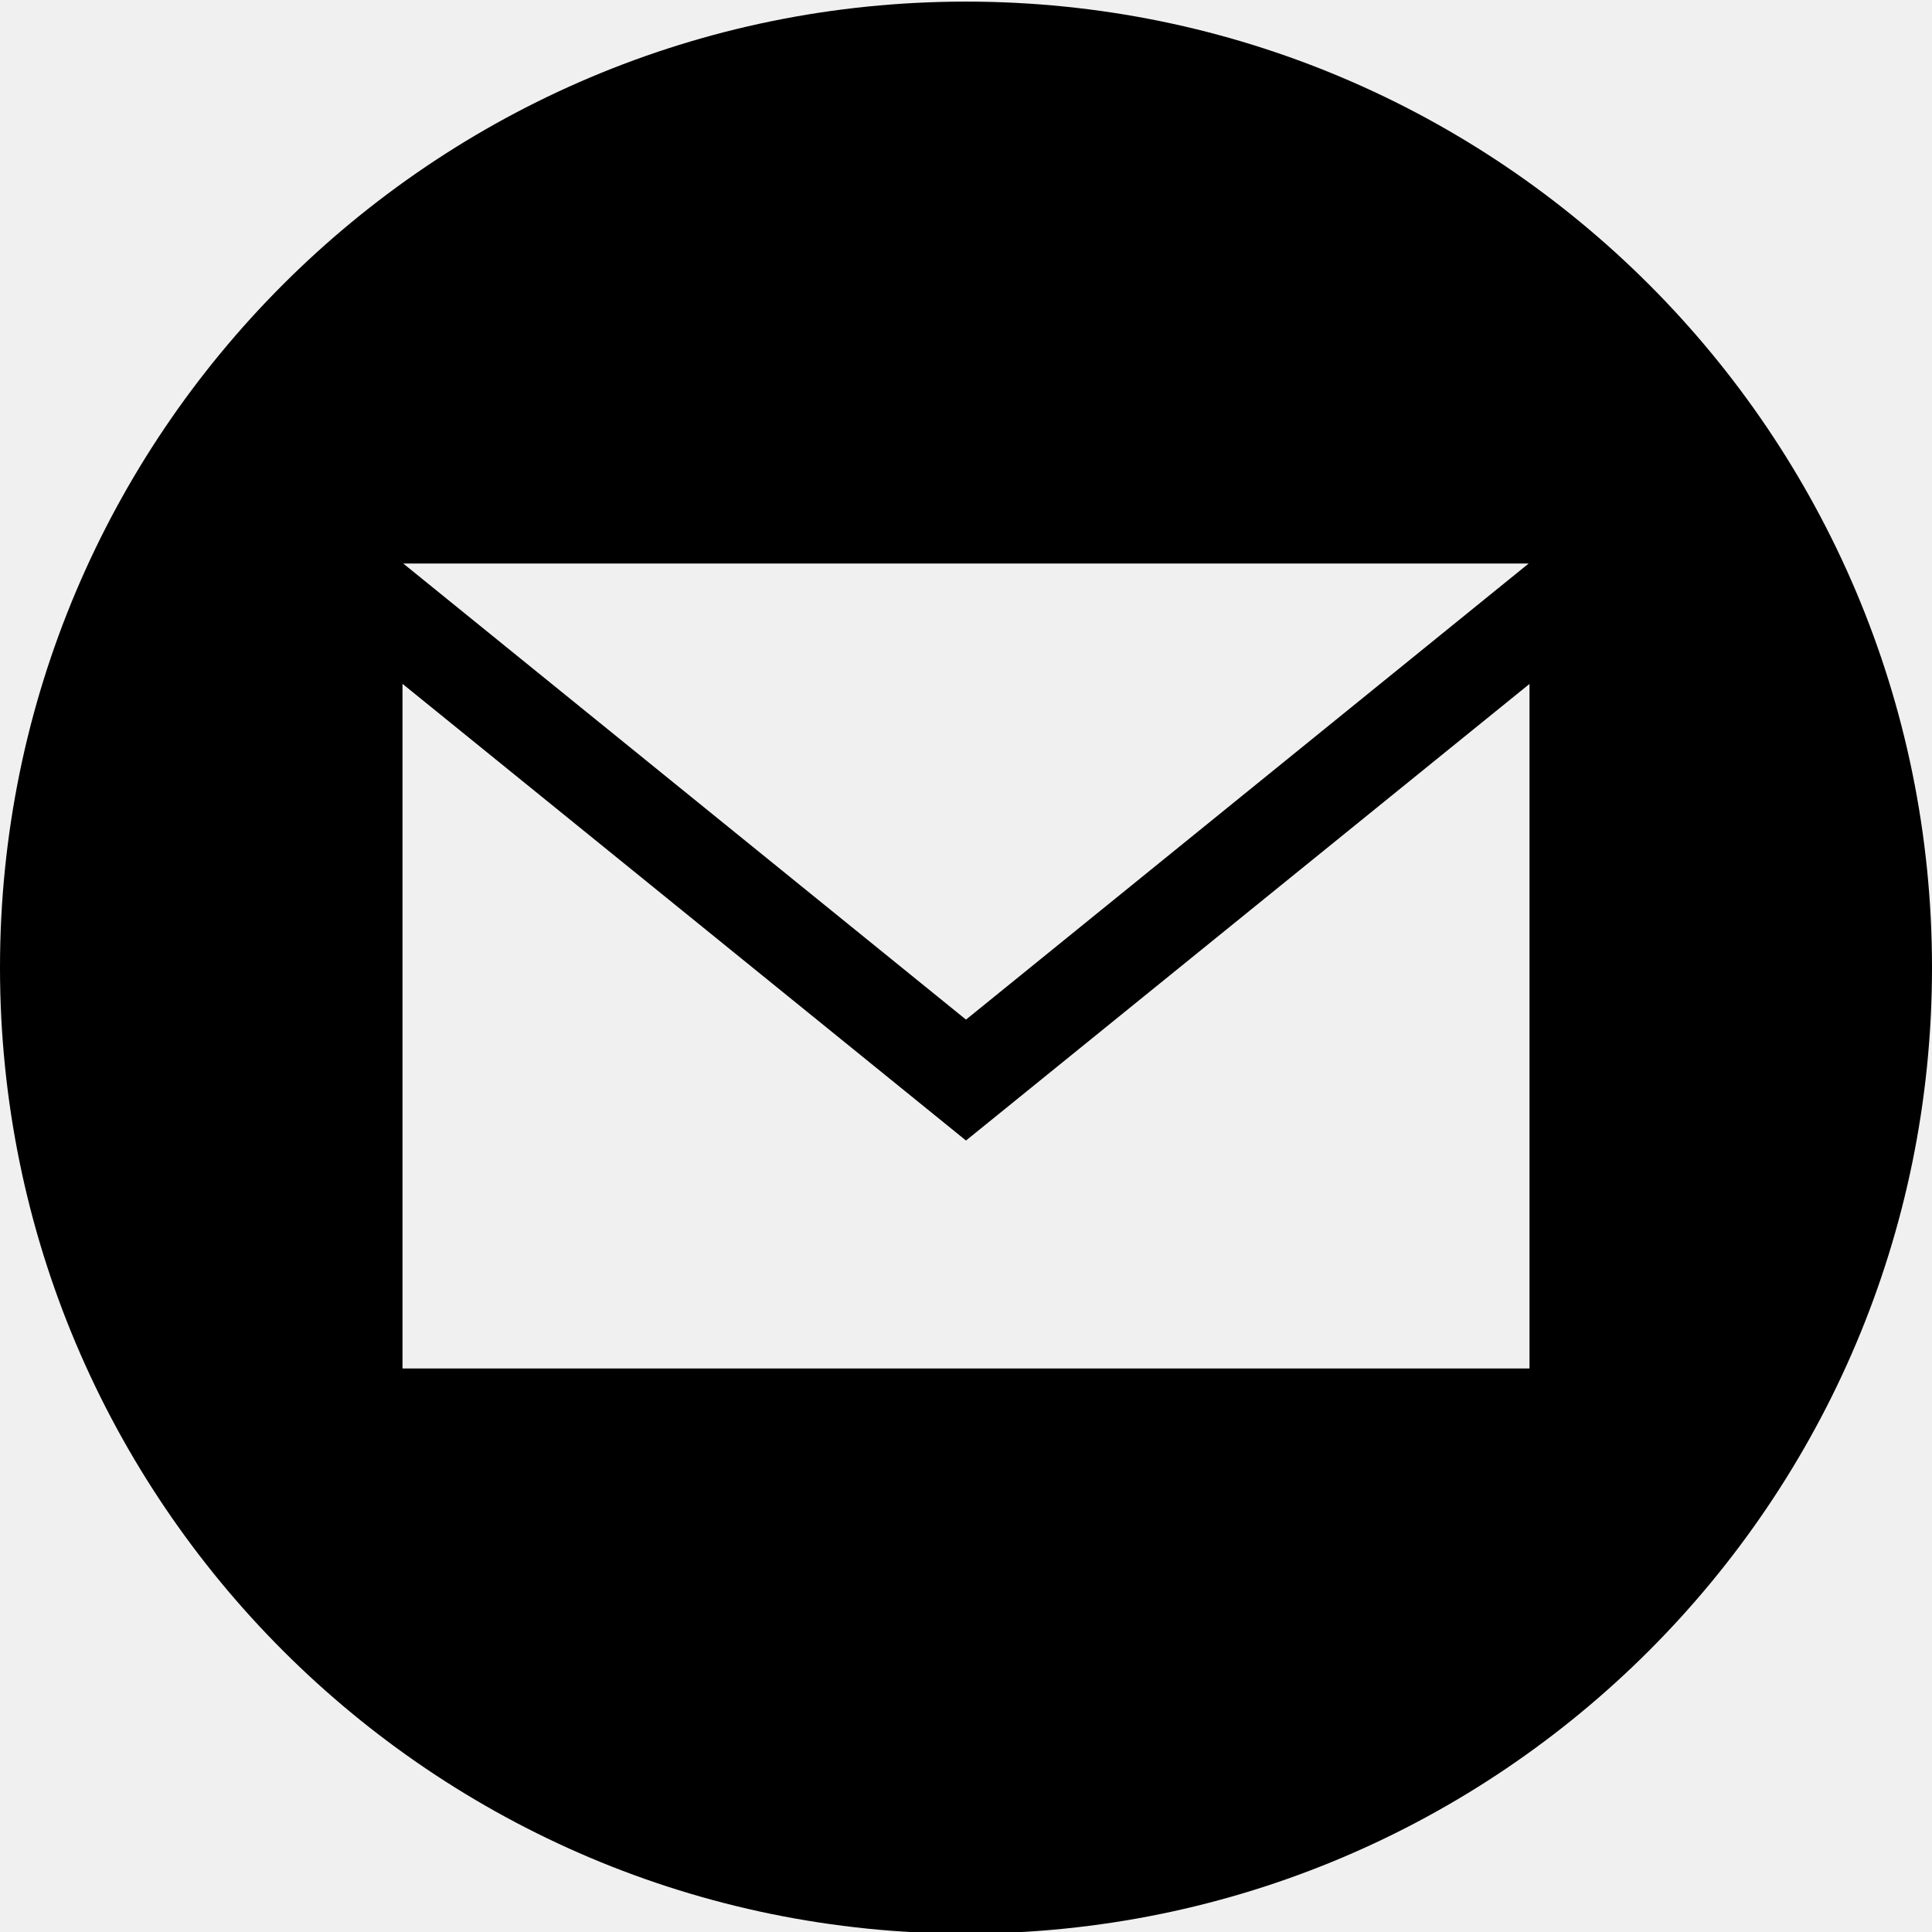
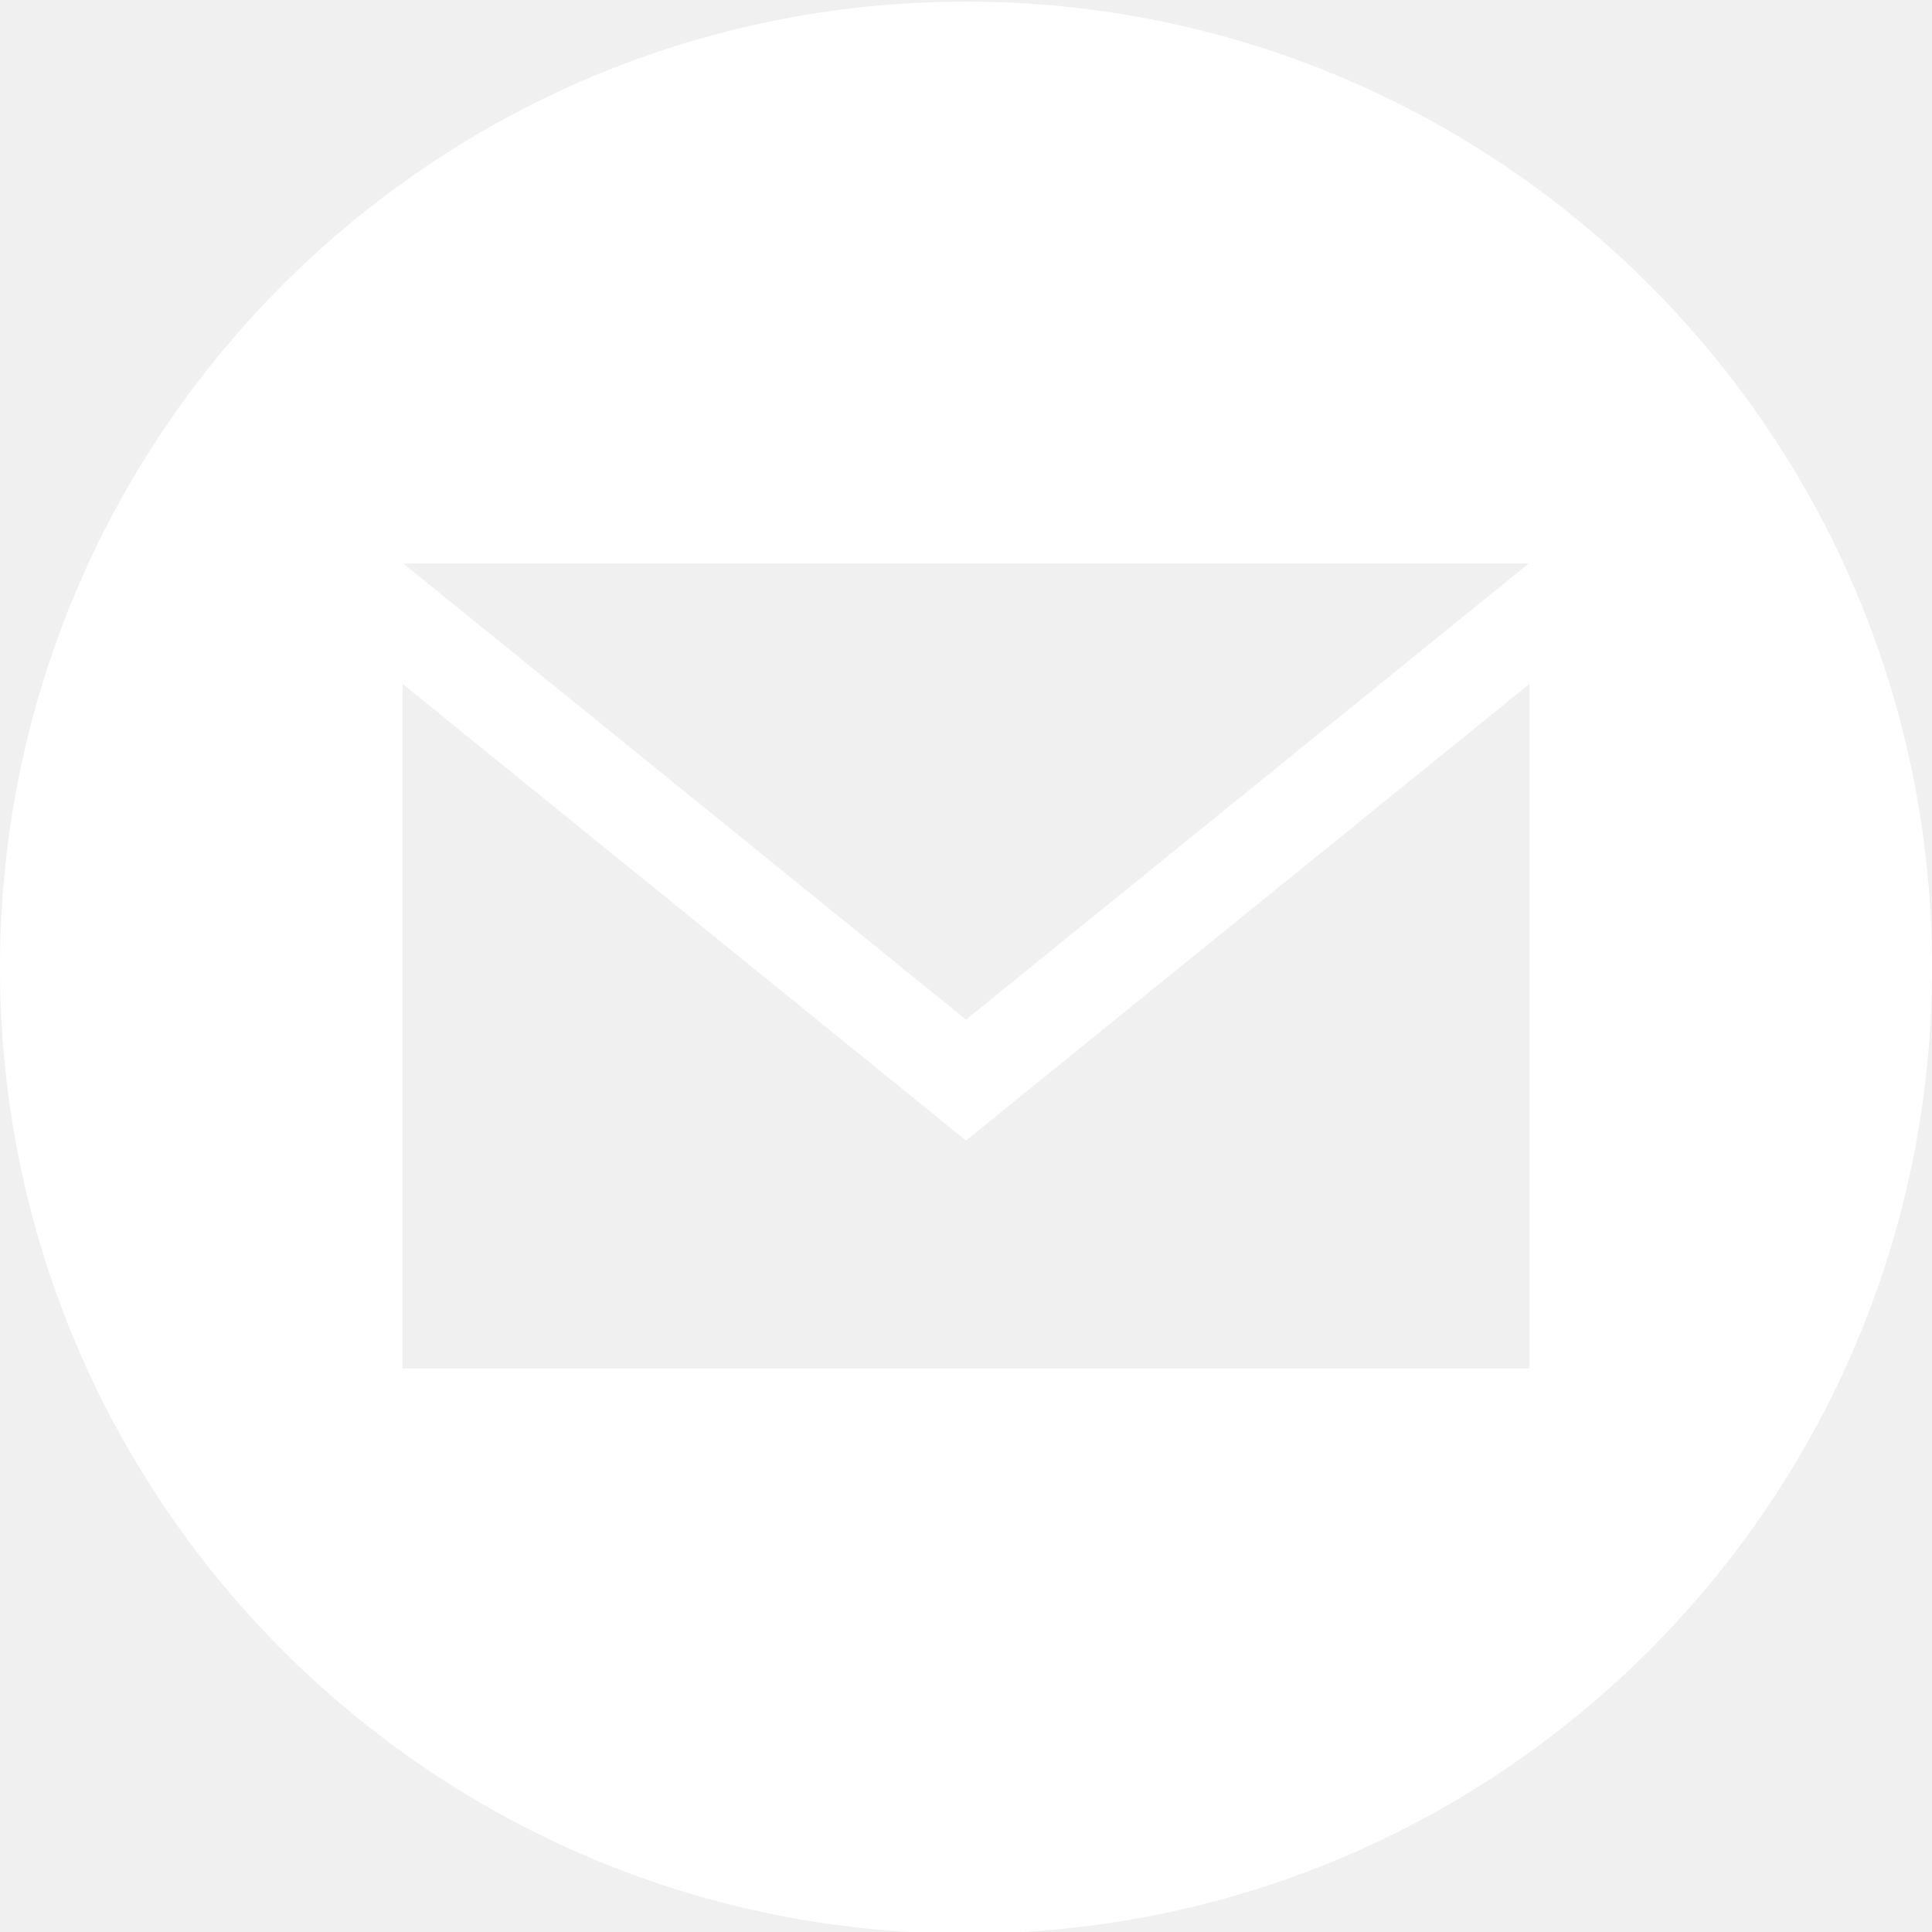
- <svg xmlns="http://www.w3.org/2000/svg" width="24" height="24" viewBox="0 0 24 24">
+ <svg xmlns="http://www.w3.org/2000/svg" fill="white" width="28" height="28" viewBox="0 0 24 24">
  <path d="M12 .02c-6.627 0-12 5.373-12 12s5.373 12 12 12 12-5.373 12-12-5.373-12-12-12zm6.99 6.98l-6.99 5.666-6.991-5.666h13.981zm.01 10h-14v-8.505l7 5.673 7-5.672v8.504z" />
</svg>
